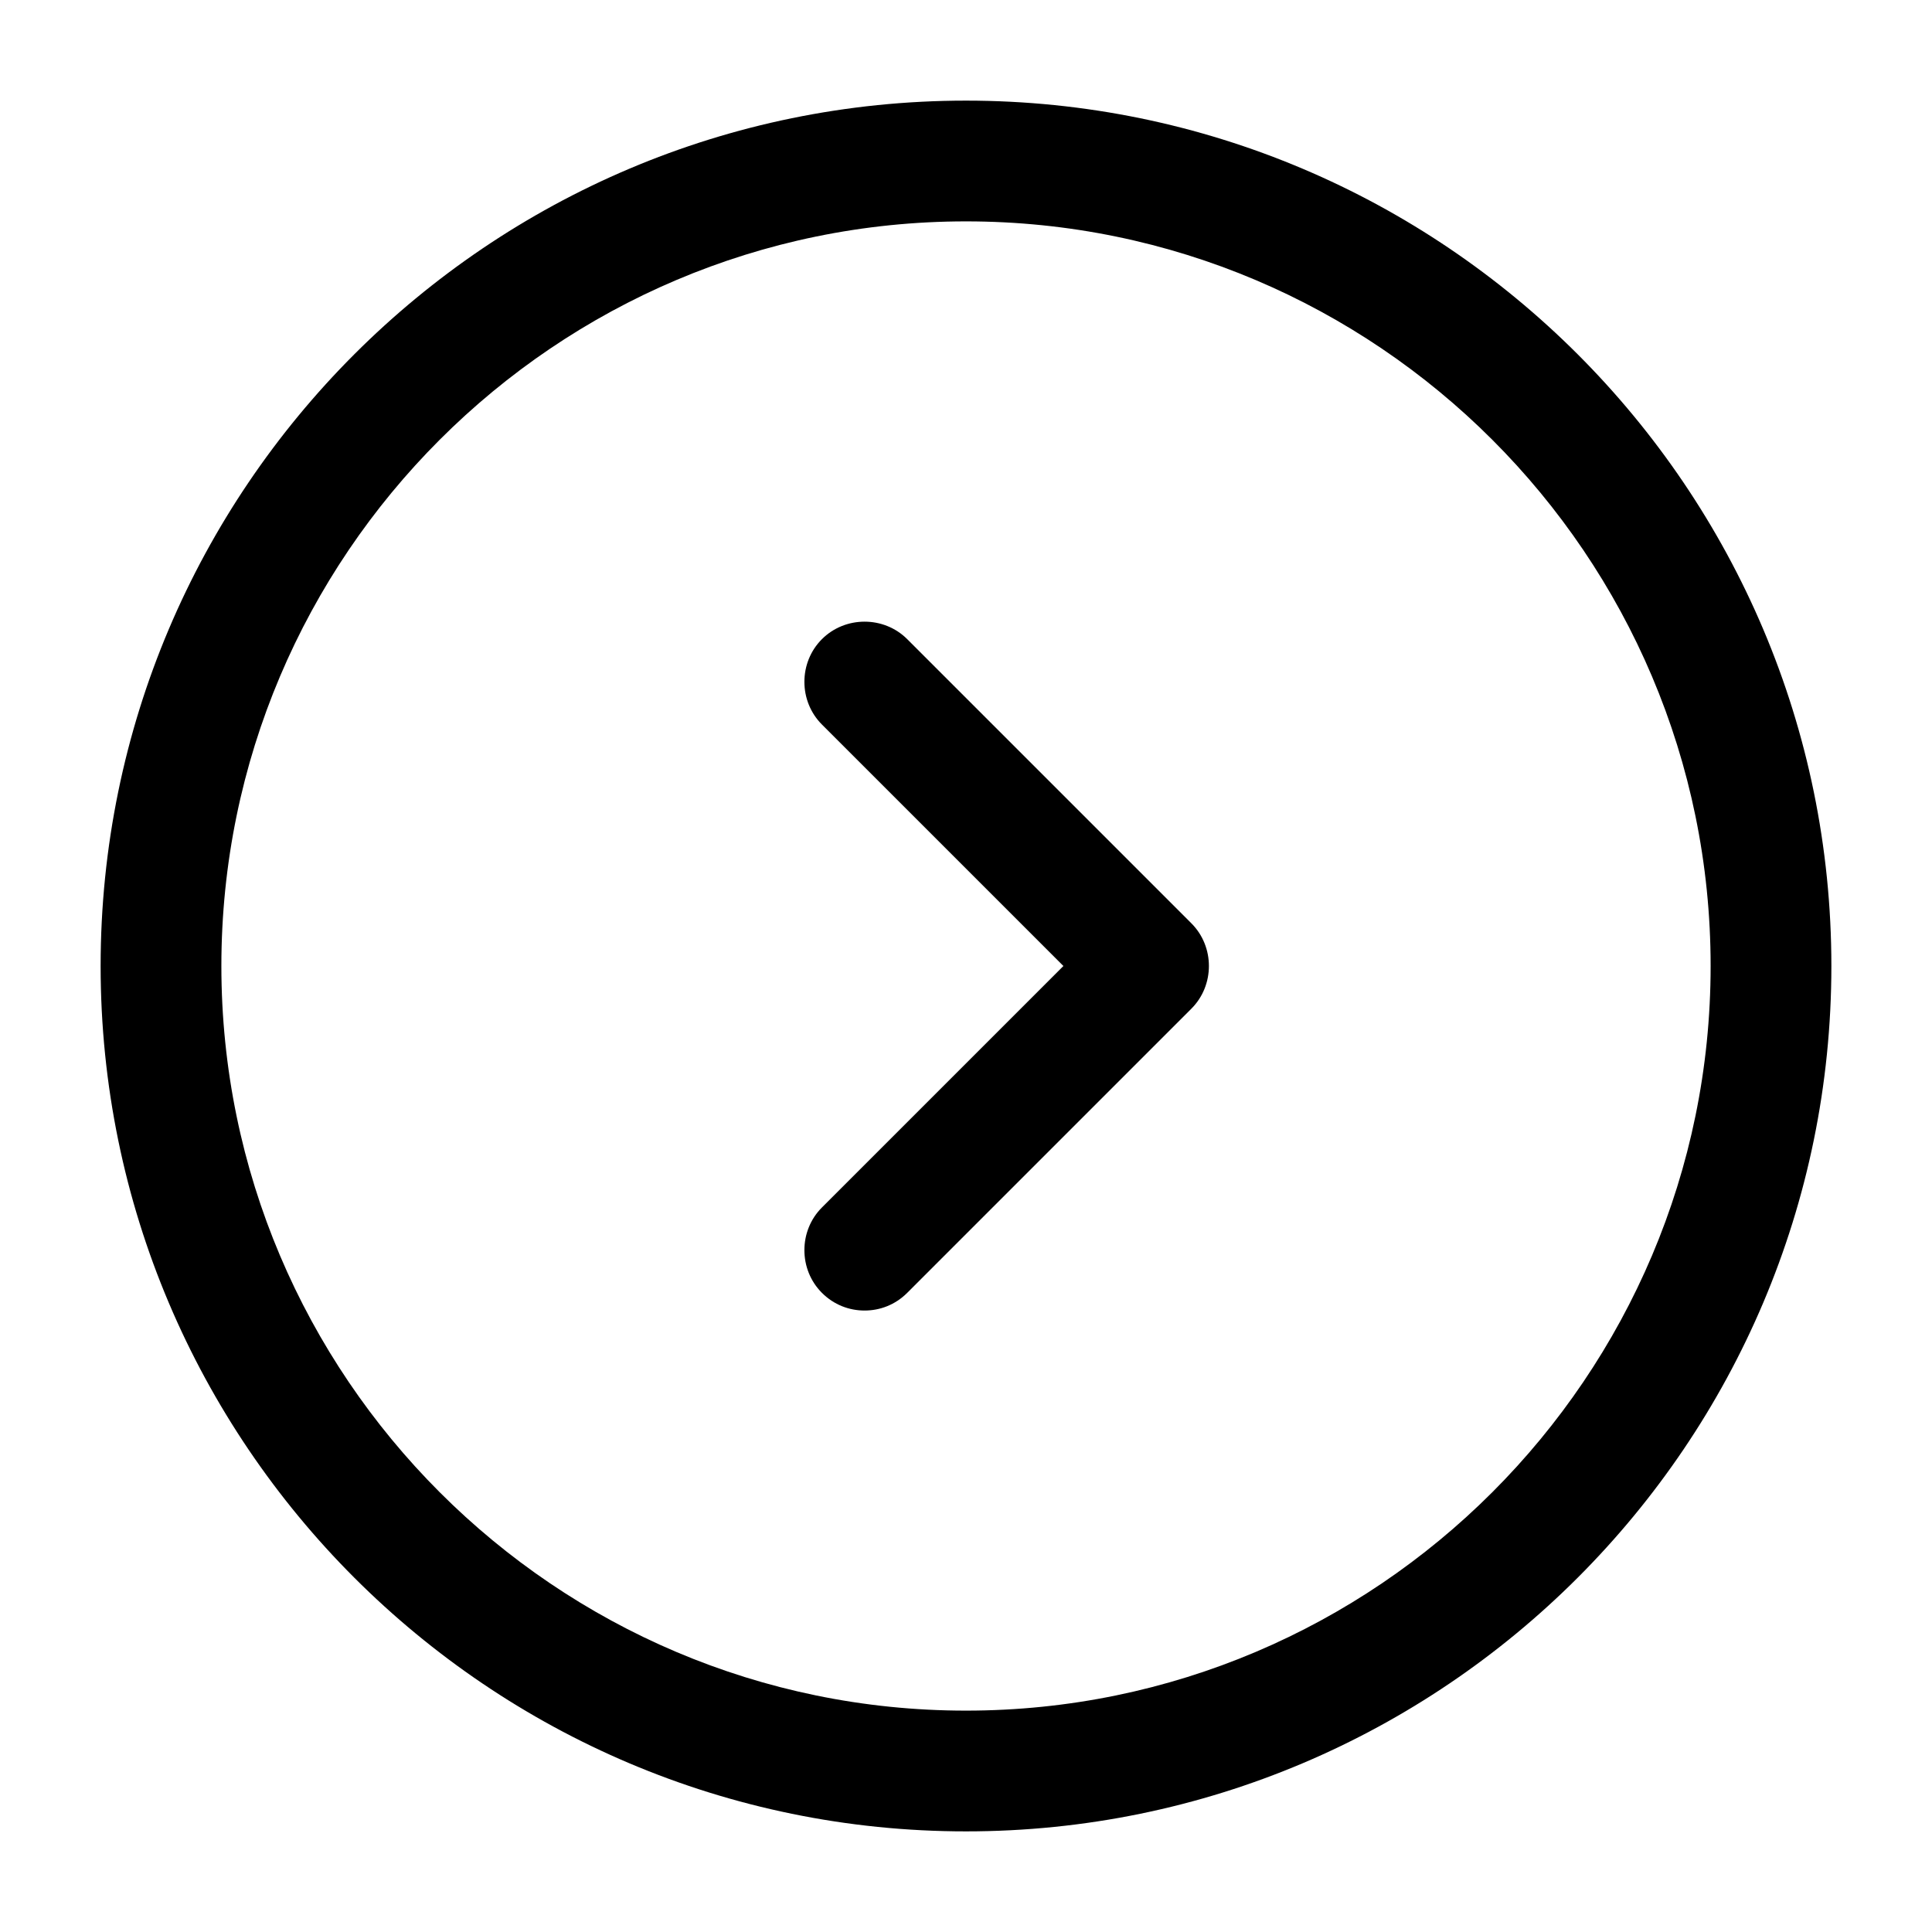
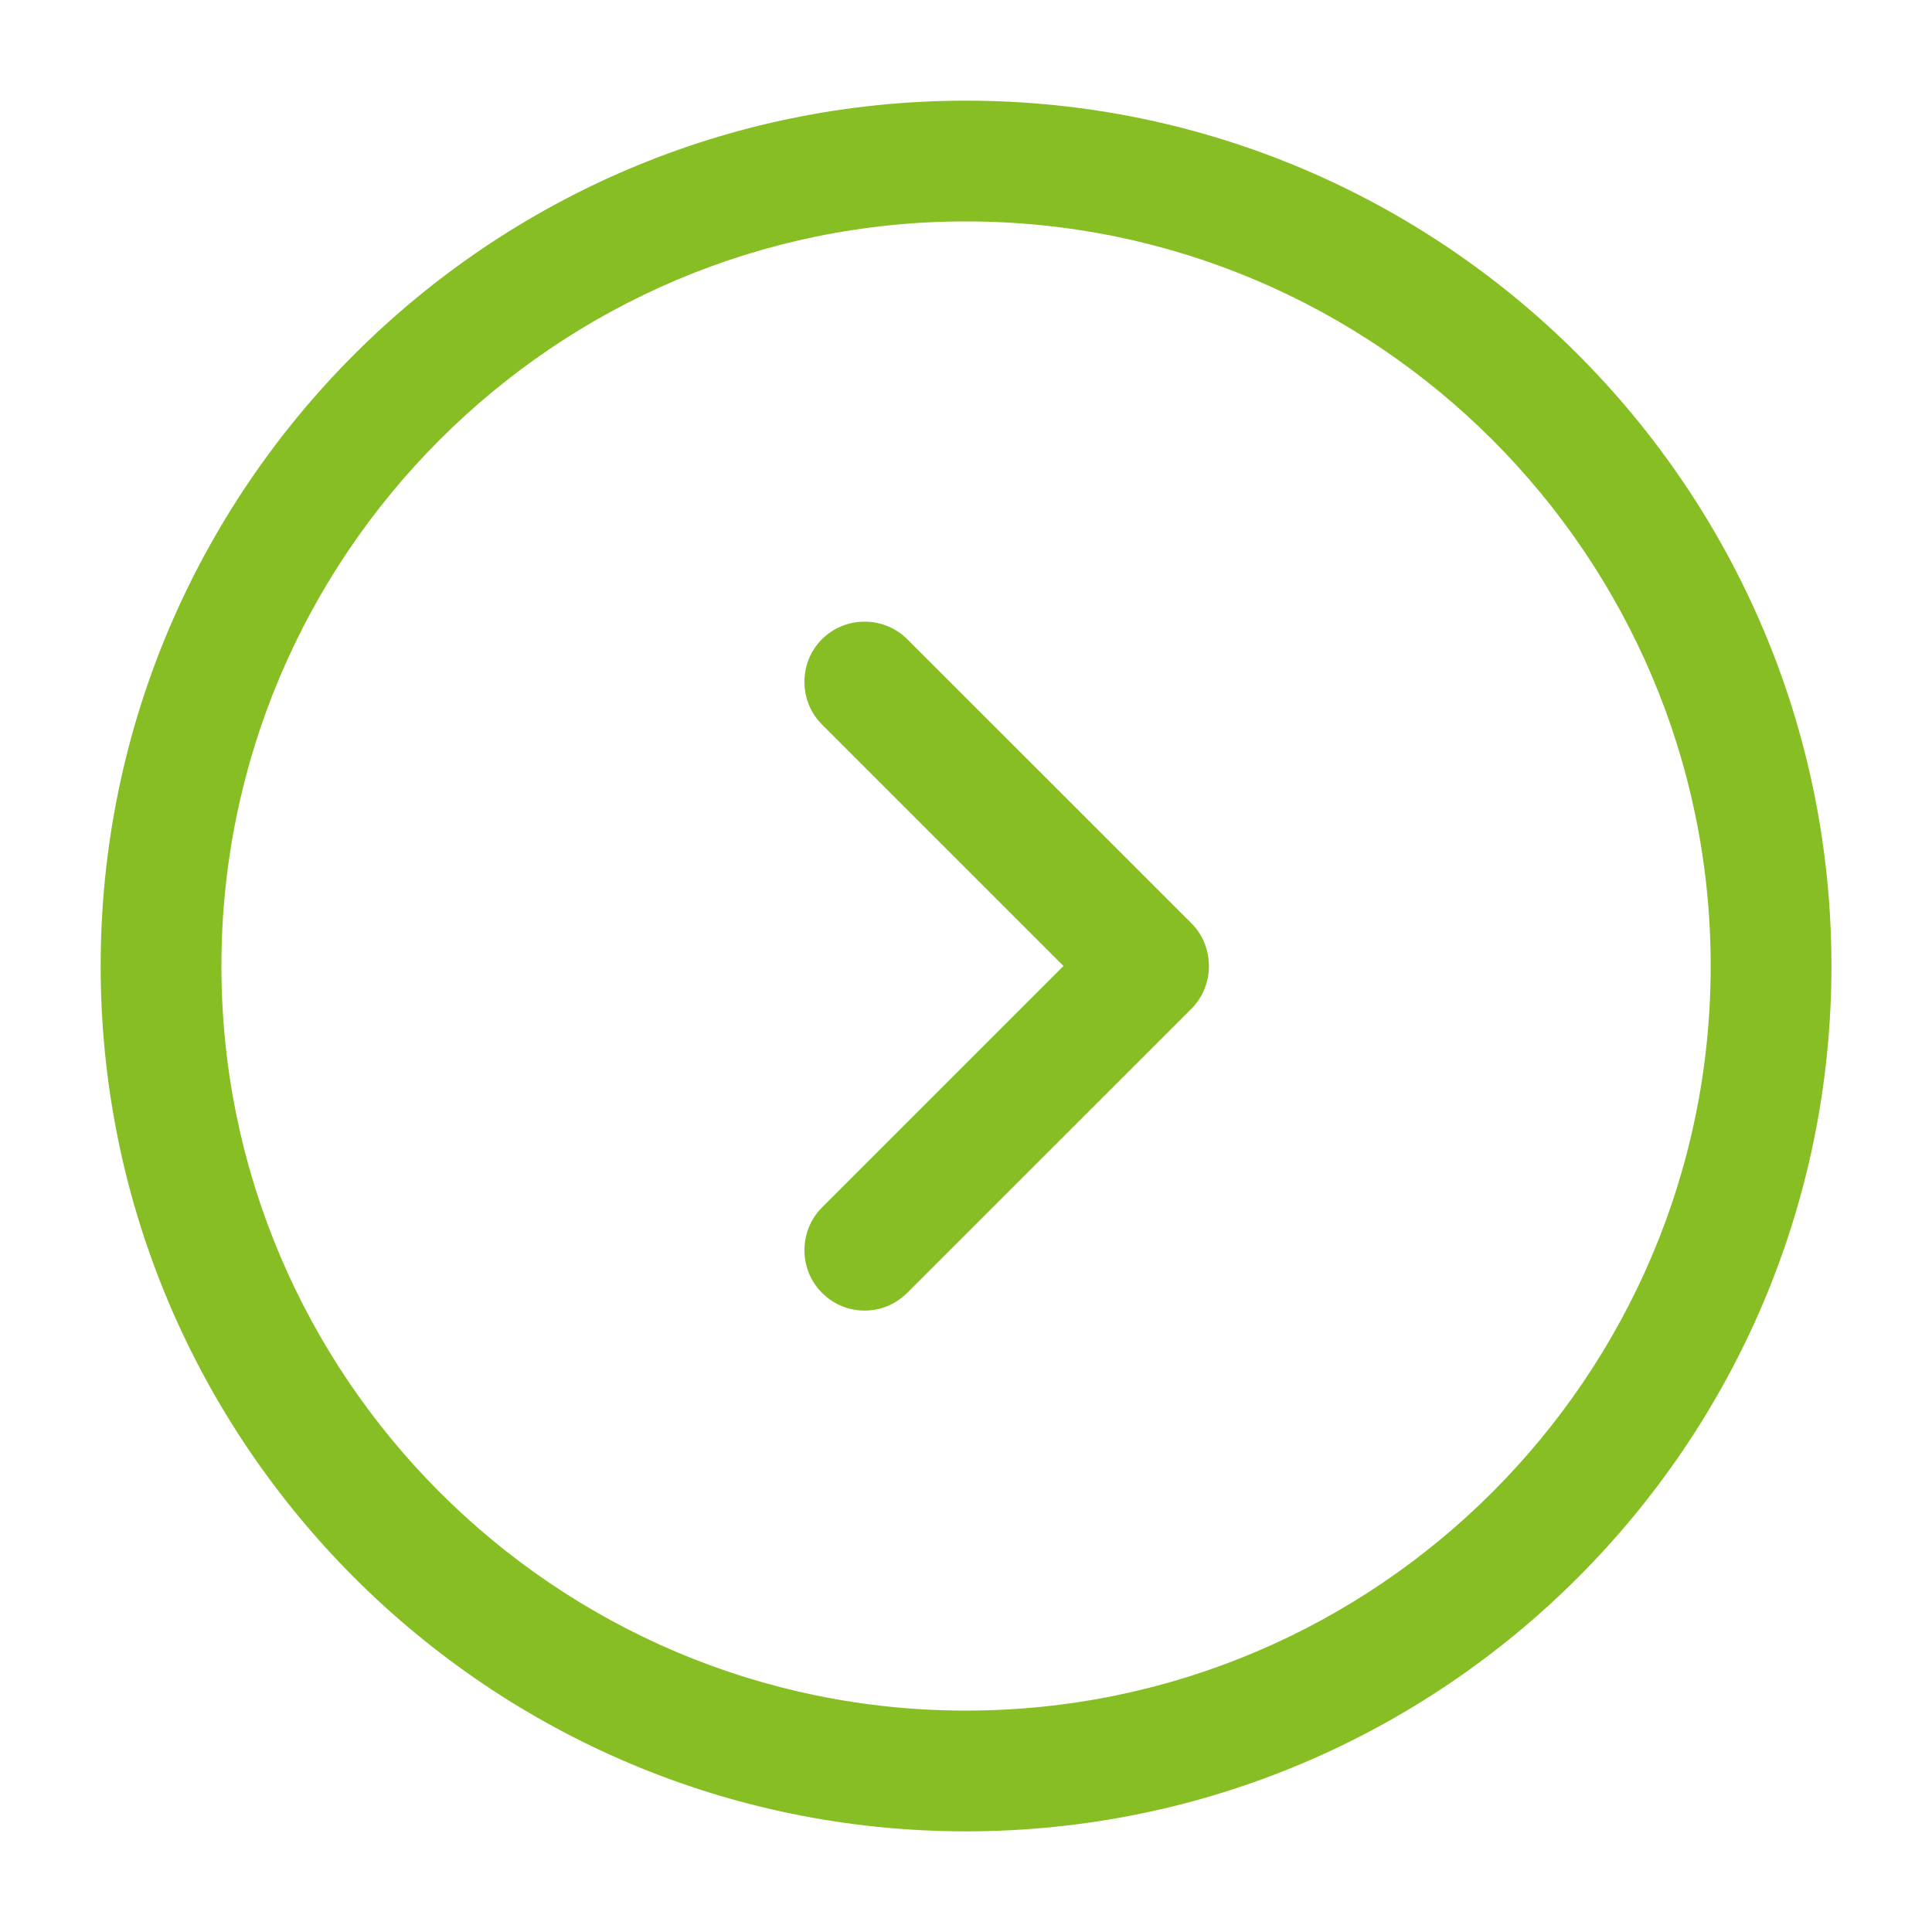
- <svg xmlns="http://www.w3.org/2000/svg" width="24" height="24" viewBox="0 0 24 24" fill="none">
-   <path d="M12 22.75C6.07 22.75 1.25 17.93 1.25 12C1.25 6.07 6.07 1.25 12 1.25C17.93 1.25 22.75 6.07 22.75 12C22.75 17.93 17.93 22.75 12 22.75ZM12 2.75C6.9 2.75 2.75 6.9 2.75 12C2.75 17.1 6.9 21.25 12 21.25C17.1 21.25 21.25 17.1 21.25 12C21.25 6.9 17.1 2.75 12 2.75Z" fill="black" />
-   <path d="M10.74 16.28C10.55 16.28 10.36 16.21 10.21 16.06C9.92 15.77 9.92 15.29 10.21 15L13.21 12L10.21 9C9.92 8.71 9.92 8.23 10.21 7.94C10.5 7.65 10.98 7.65 11.27 7.94L14.8 11.47C15.09 11.76 15.09 12.24 14.8 12.53L11.27 16.06C11.12 16.21 10.93 16.28 10.74 16.28Z" fill="black" />
+ <svg xmlns="http://www.w3.org/2000/svg" width="20" height="20" viewBox="0 0 20 20" fill="none">
+   <path d="M10 18.958C5.059 18.958 1.042 14.942 1.042 10C1.042 5.058 5.059 1.042 10 1.042C14.942 1.042 18.959 5.058 18.959 10C18.959 14.942 14.942 18.958 10 18.958ZM10 2.292C5.75 2.292 2.292 5.75 2.292 10C2.292 14.25 5.75 17.708 10 17.708C14.25 17.708 17.709 14.25 17.709 10C17.709 5.75 14.25 2.292 10 2.292Z" fill="#87BE23" />
+   <path d="M8.95 13.567C8.792 13.567 8.634 13.508 8.509 13.383C8.267 13.142 8.267 12.742 8.509 12.5L11.009 10L8.509 7.5C8.267 7.258 8.267 6.858 8.509 6.617C8.75 6.375 9.15 6.375 9.392 6.617L12.334 9.558C12.575 9.8 12.575 10.2 12.334 10.442L9.392 13.383C9.267 13.508 9.109 13.567 8.95 13.567Z" fill="#87BE23" />
</svg>
